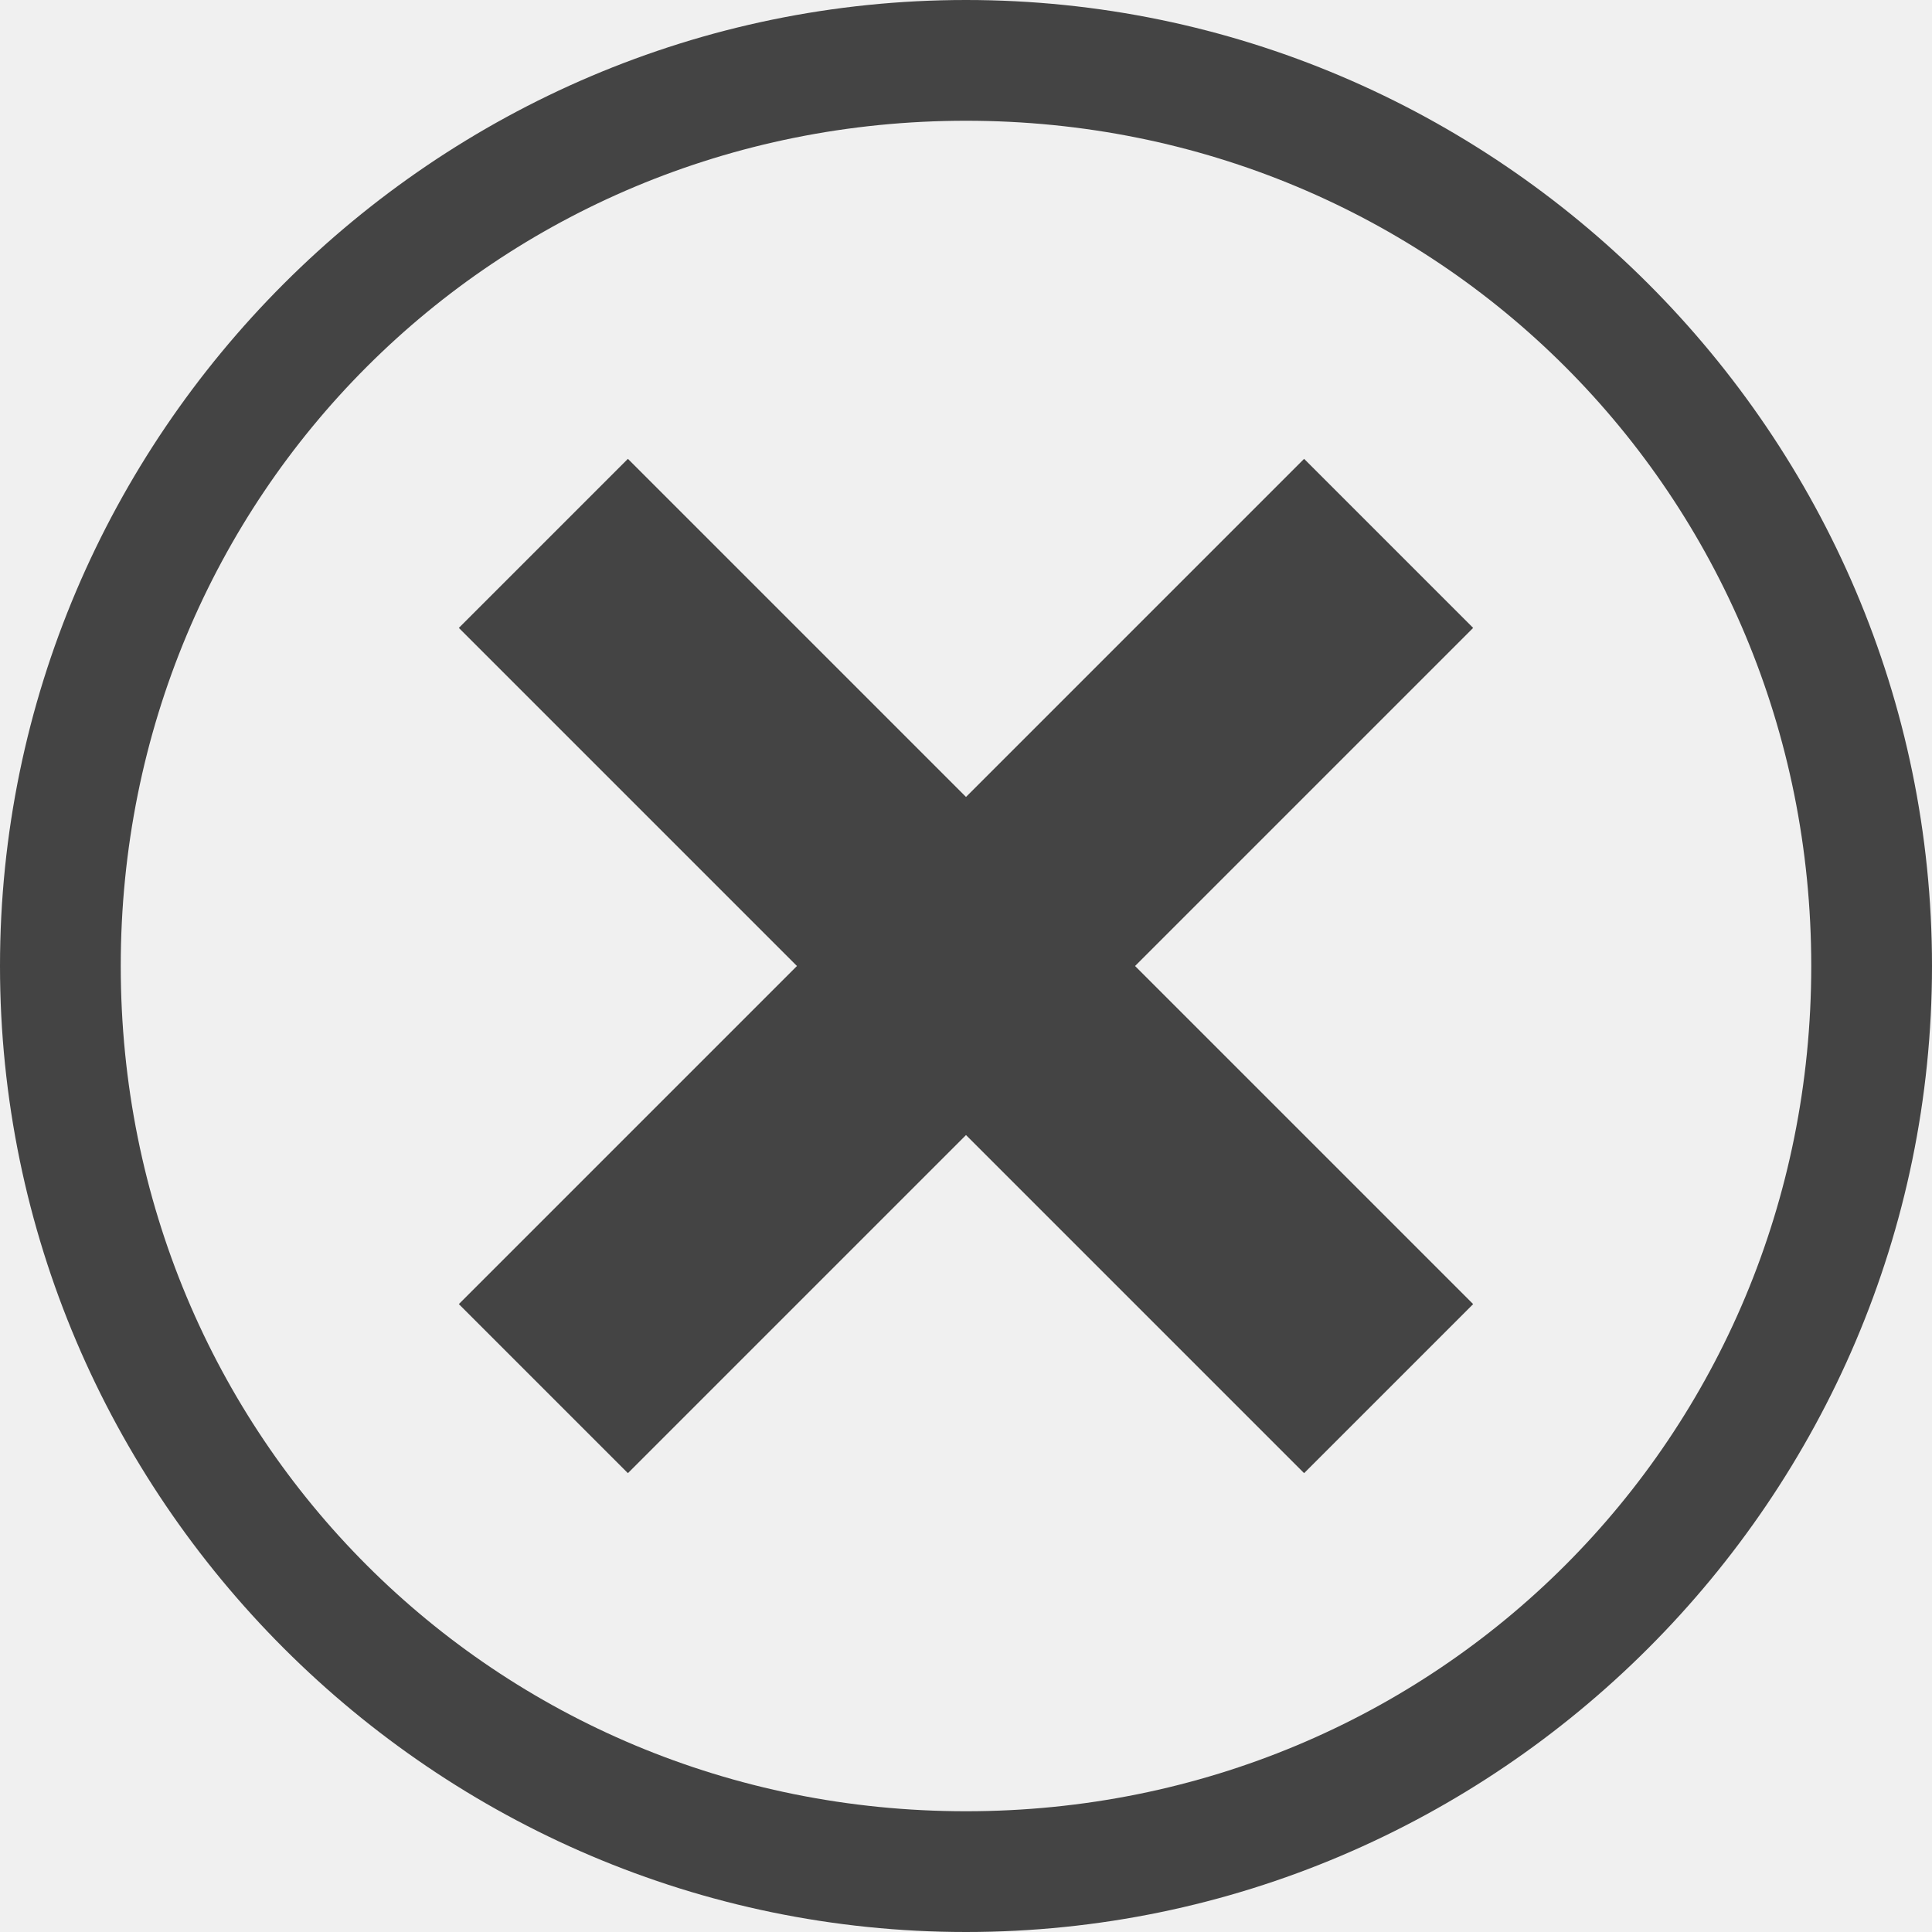
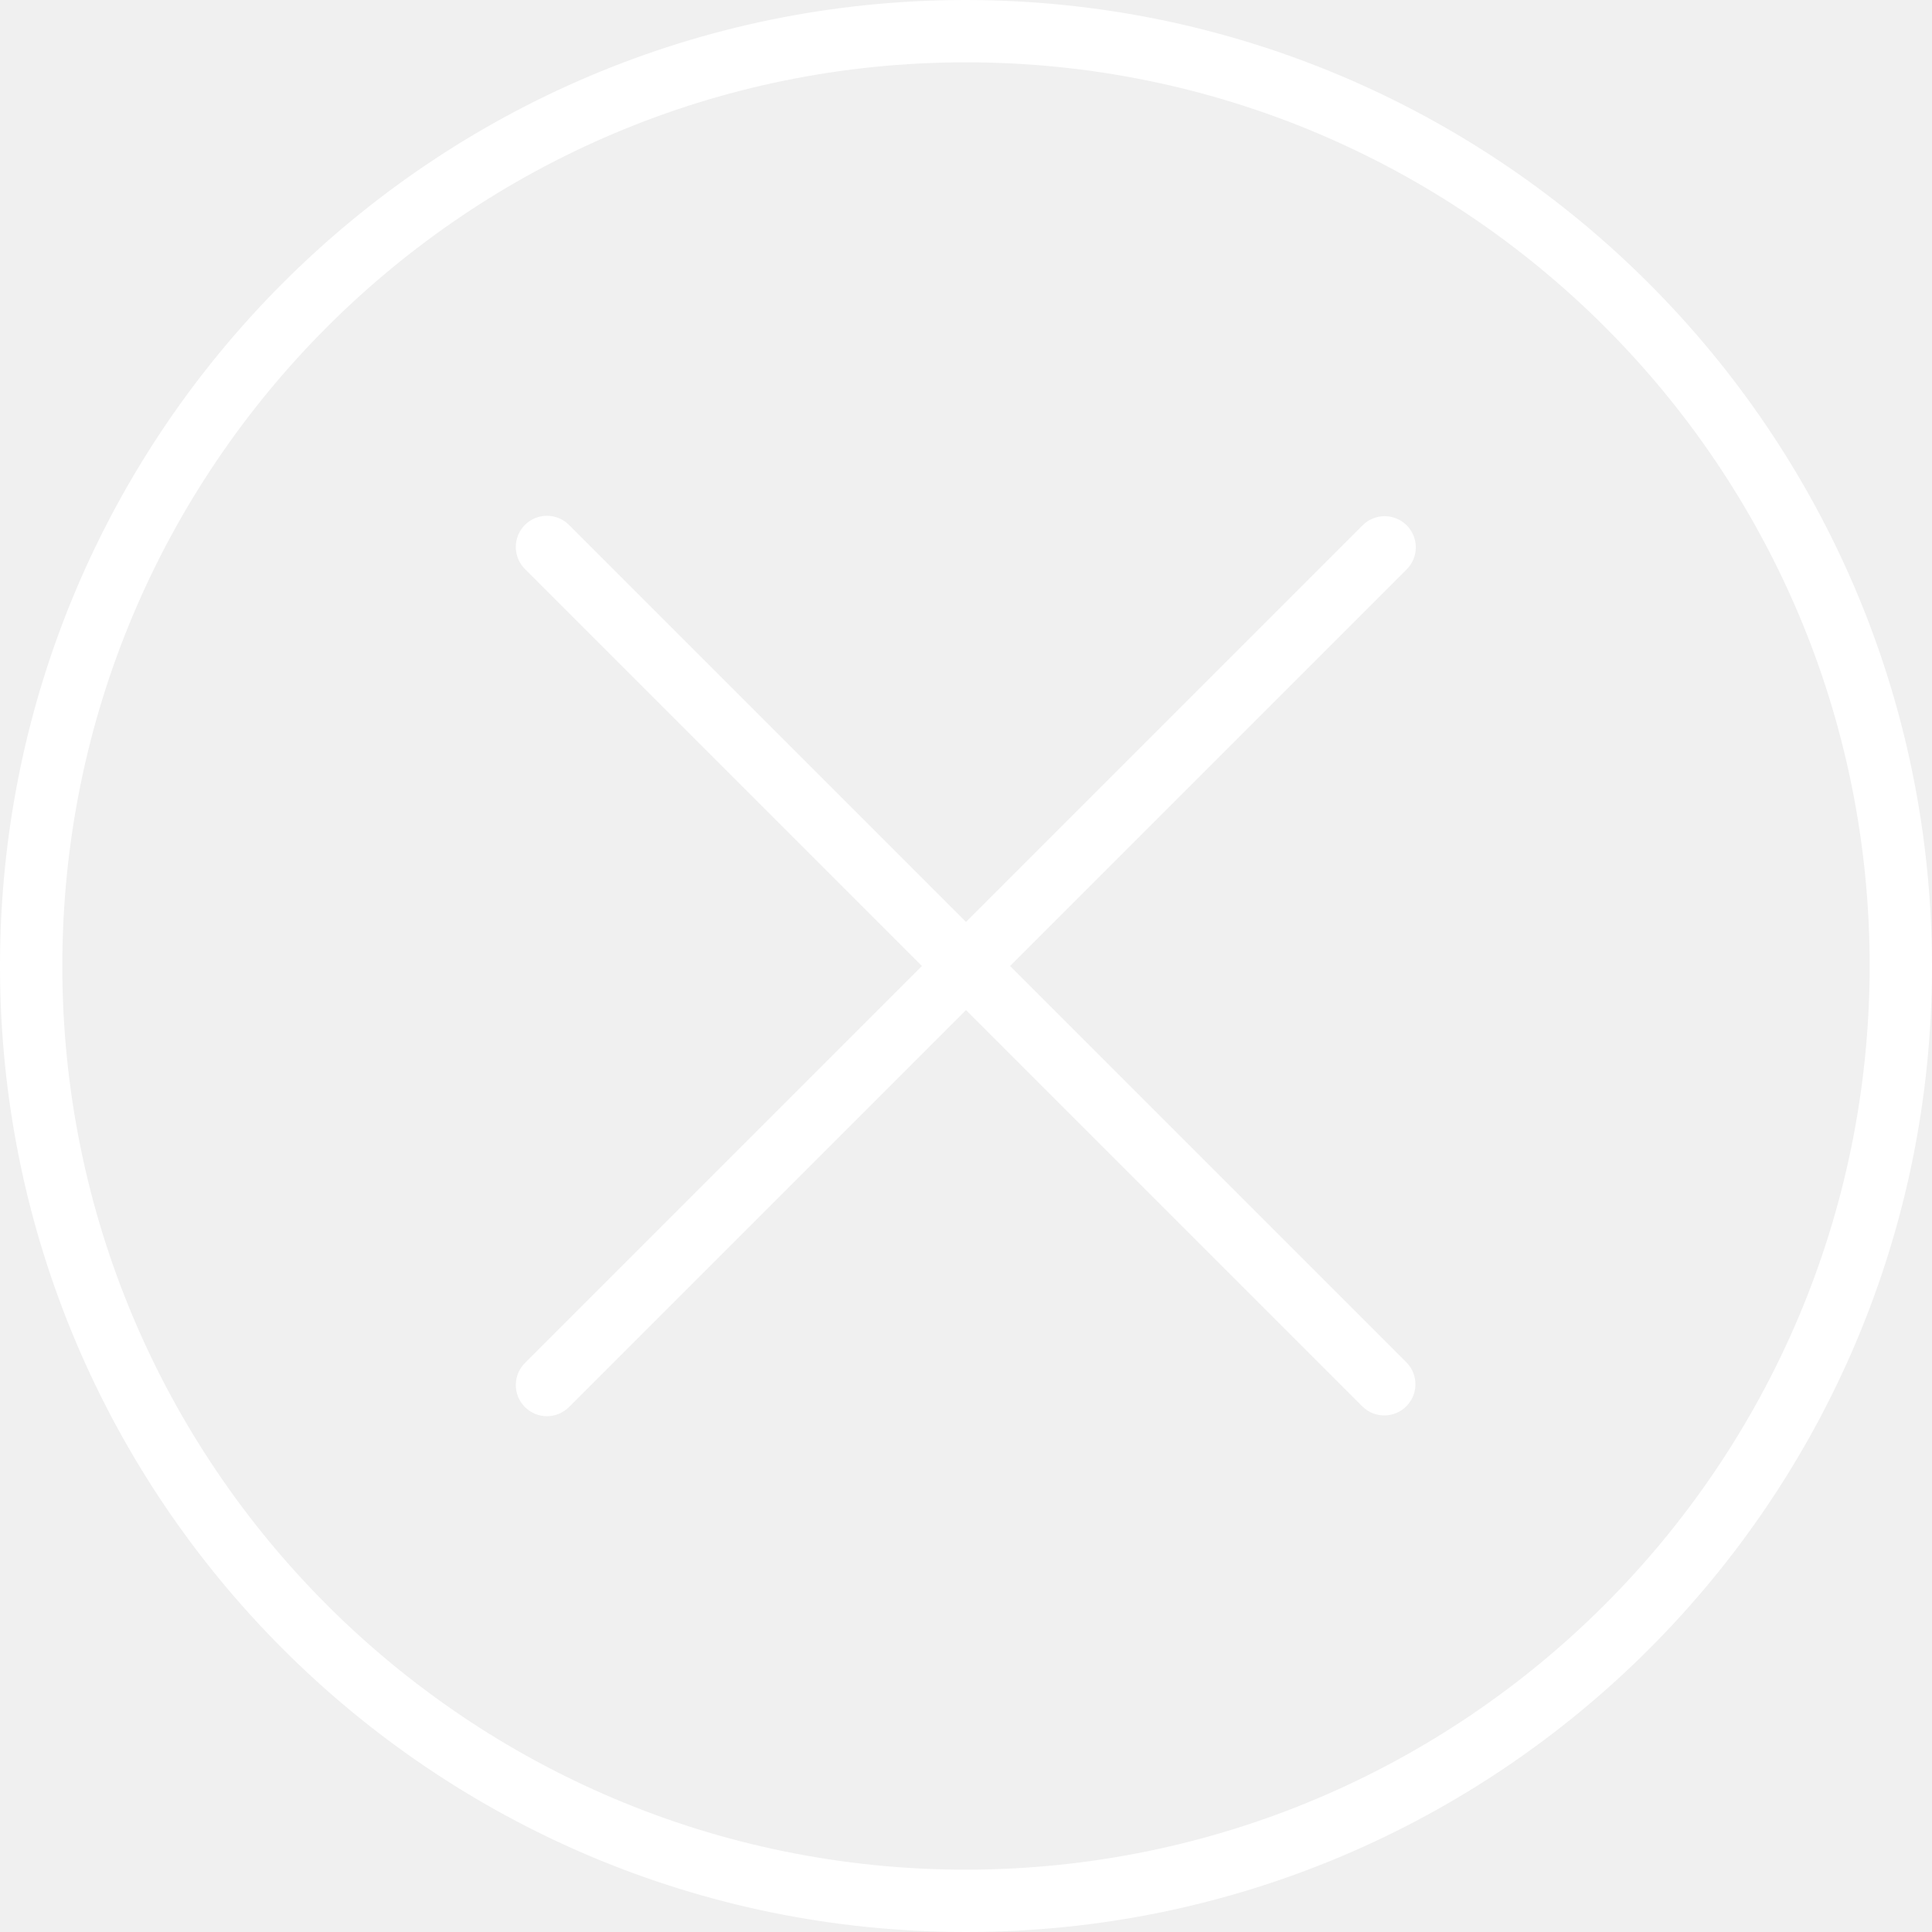
- <svg xmlns="http://www.w3.org/2000/svg" viewBox="0 0 16 16">
-   <path fill="#444" d="M8 1c3.9 0 7 3.1 7 7s-3.1 7-7 7-7-3.1-7-7 3.1-7 7-7zm0-1C3.6 0 0 3.6 0 8s3.6 8 8 8 8-3.6 8-8-3.6-8-8-8z" />
-   <path fill="#444" d="M12.2 10.8L9.4 8l2.8-2.8-1.4-1.4L8 6.6 5.2 3.8 3.8 5.2 6.6 8l-2.8 2.8 1.4 1.4L8 9.4l2.8 2.8z" />
+ <svg xmlns="http://www.w3.org/2000/svg" viewBox="0 0 496 496">
+   <g fill="#fff">
+     <path d="M248 0C111.033 0 0 111.033 0 248s111.033 248 248 248 248-111.033 248-248C495.841 111.099 384.901.159 248 0zm0 480C119.87 480 16 376.13 16 248S119.87 16 248 16s232 103.87 232 232c-.141 128.072-103.928 231.859-232 232z" />
+     <path d="M361.136 134.864a8 8 0 00-11.312 0L248 236.688 146.176 134.864a8 8 0 10-11.312 11.312L236.688 248 134.864 349.824a8 8 0 00-.196 11.312 8 8 0 0011.508 0L248 259.312l101.824 101.824a8 8 0 0011.312-.196 8 8 0 000-11.116L259.312 248l101.824-101.824a8 8 0 000-11.312z" />
+   </g>
</svg>
